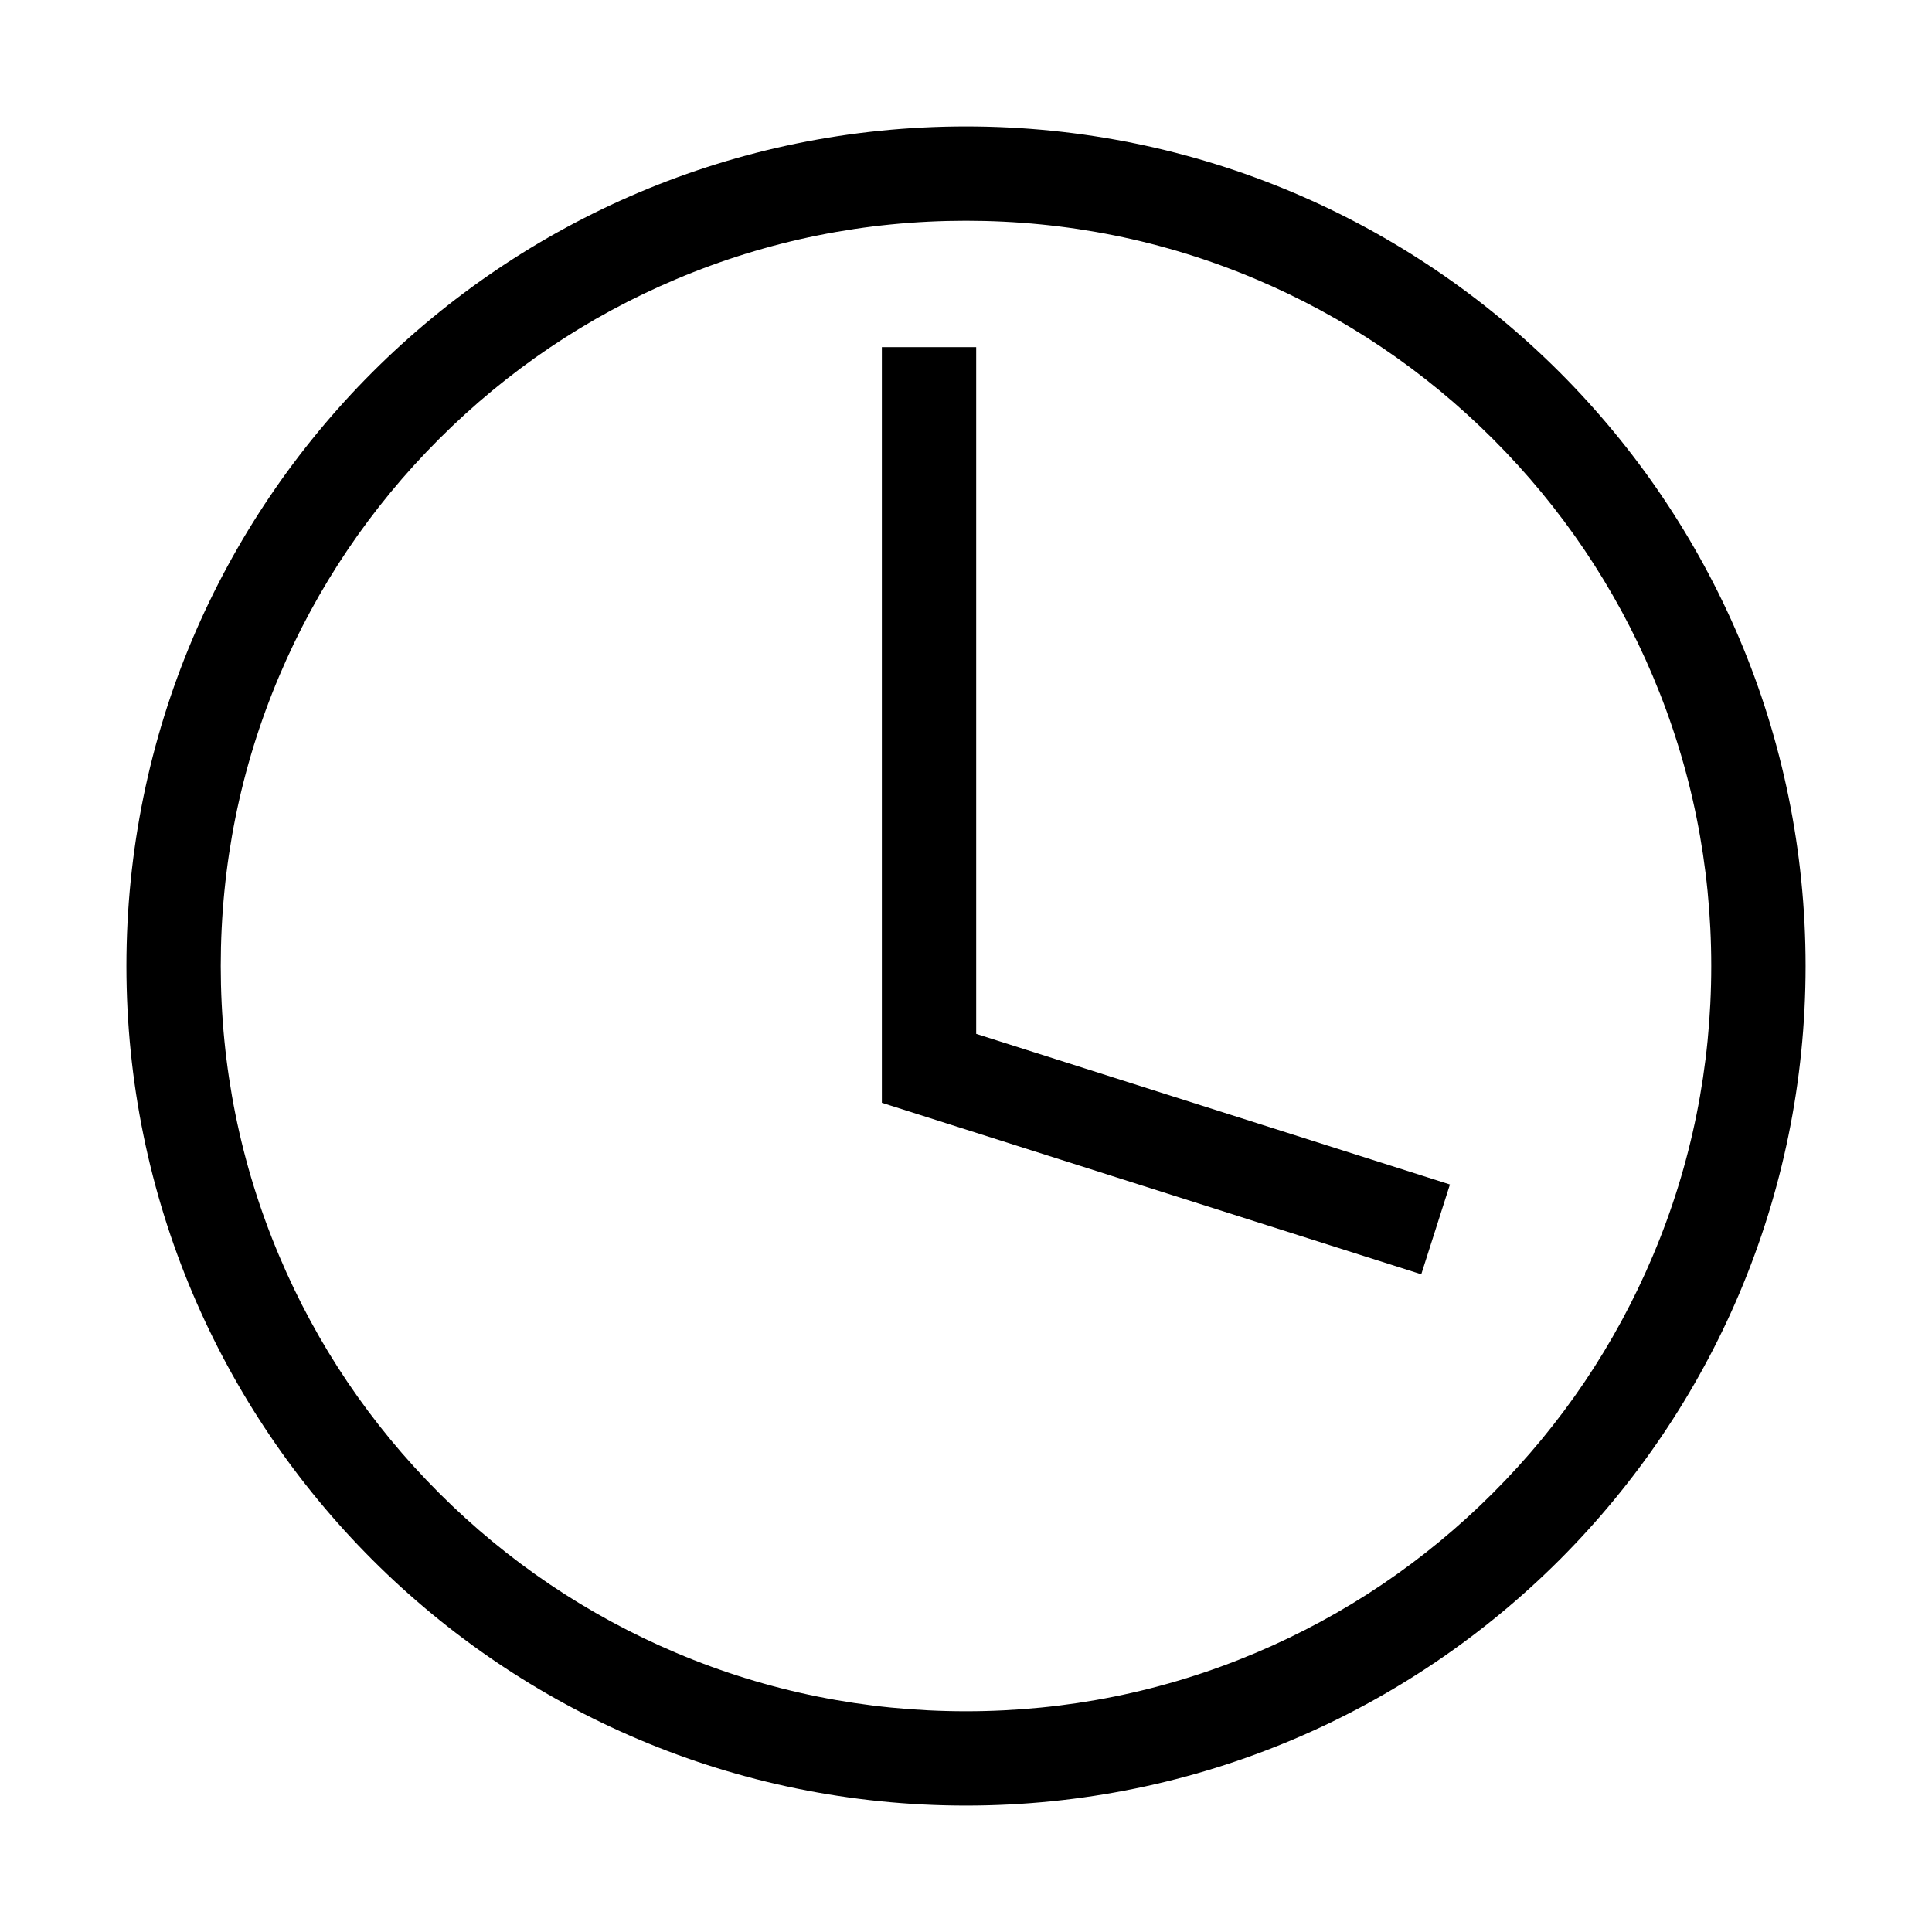
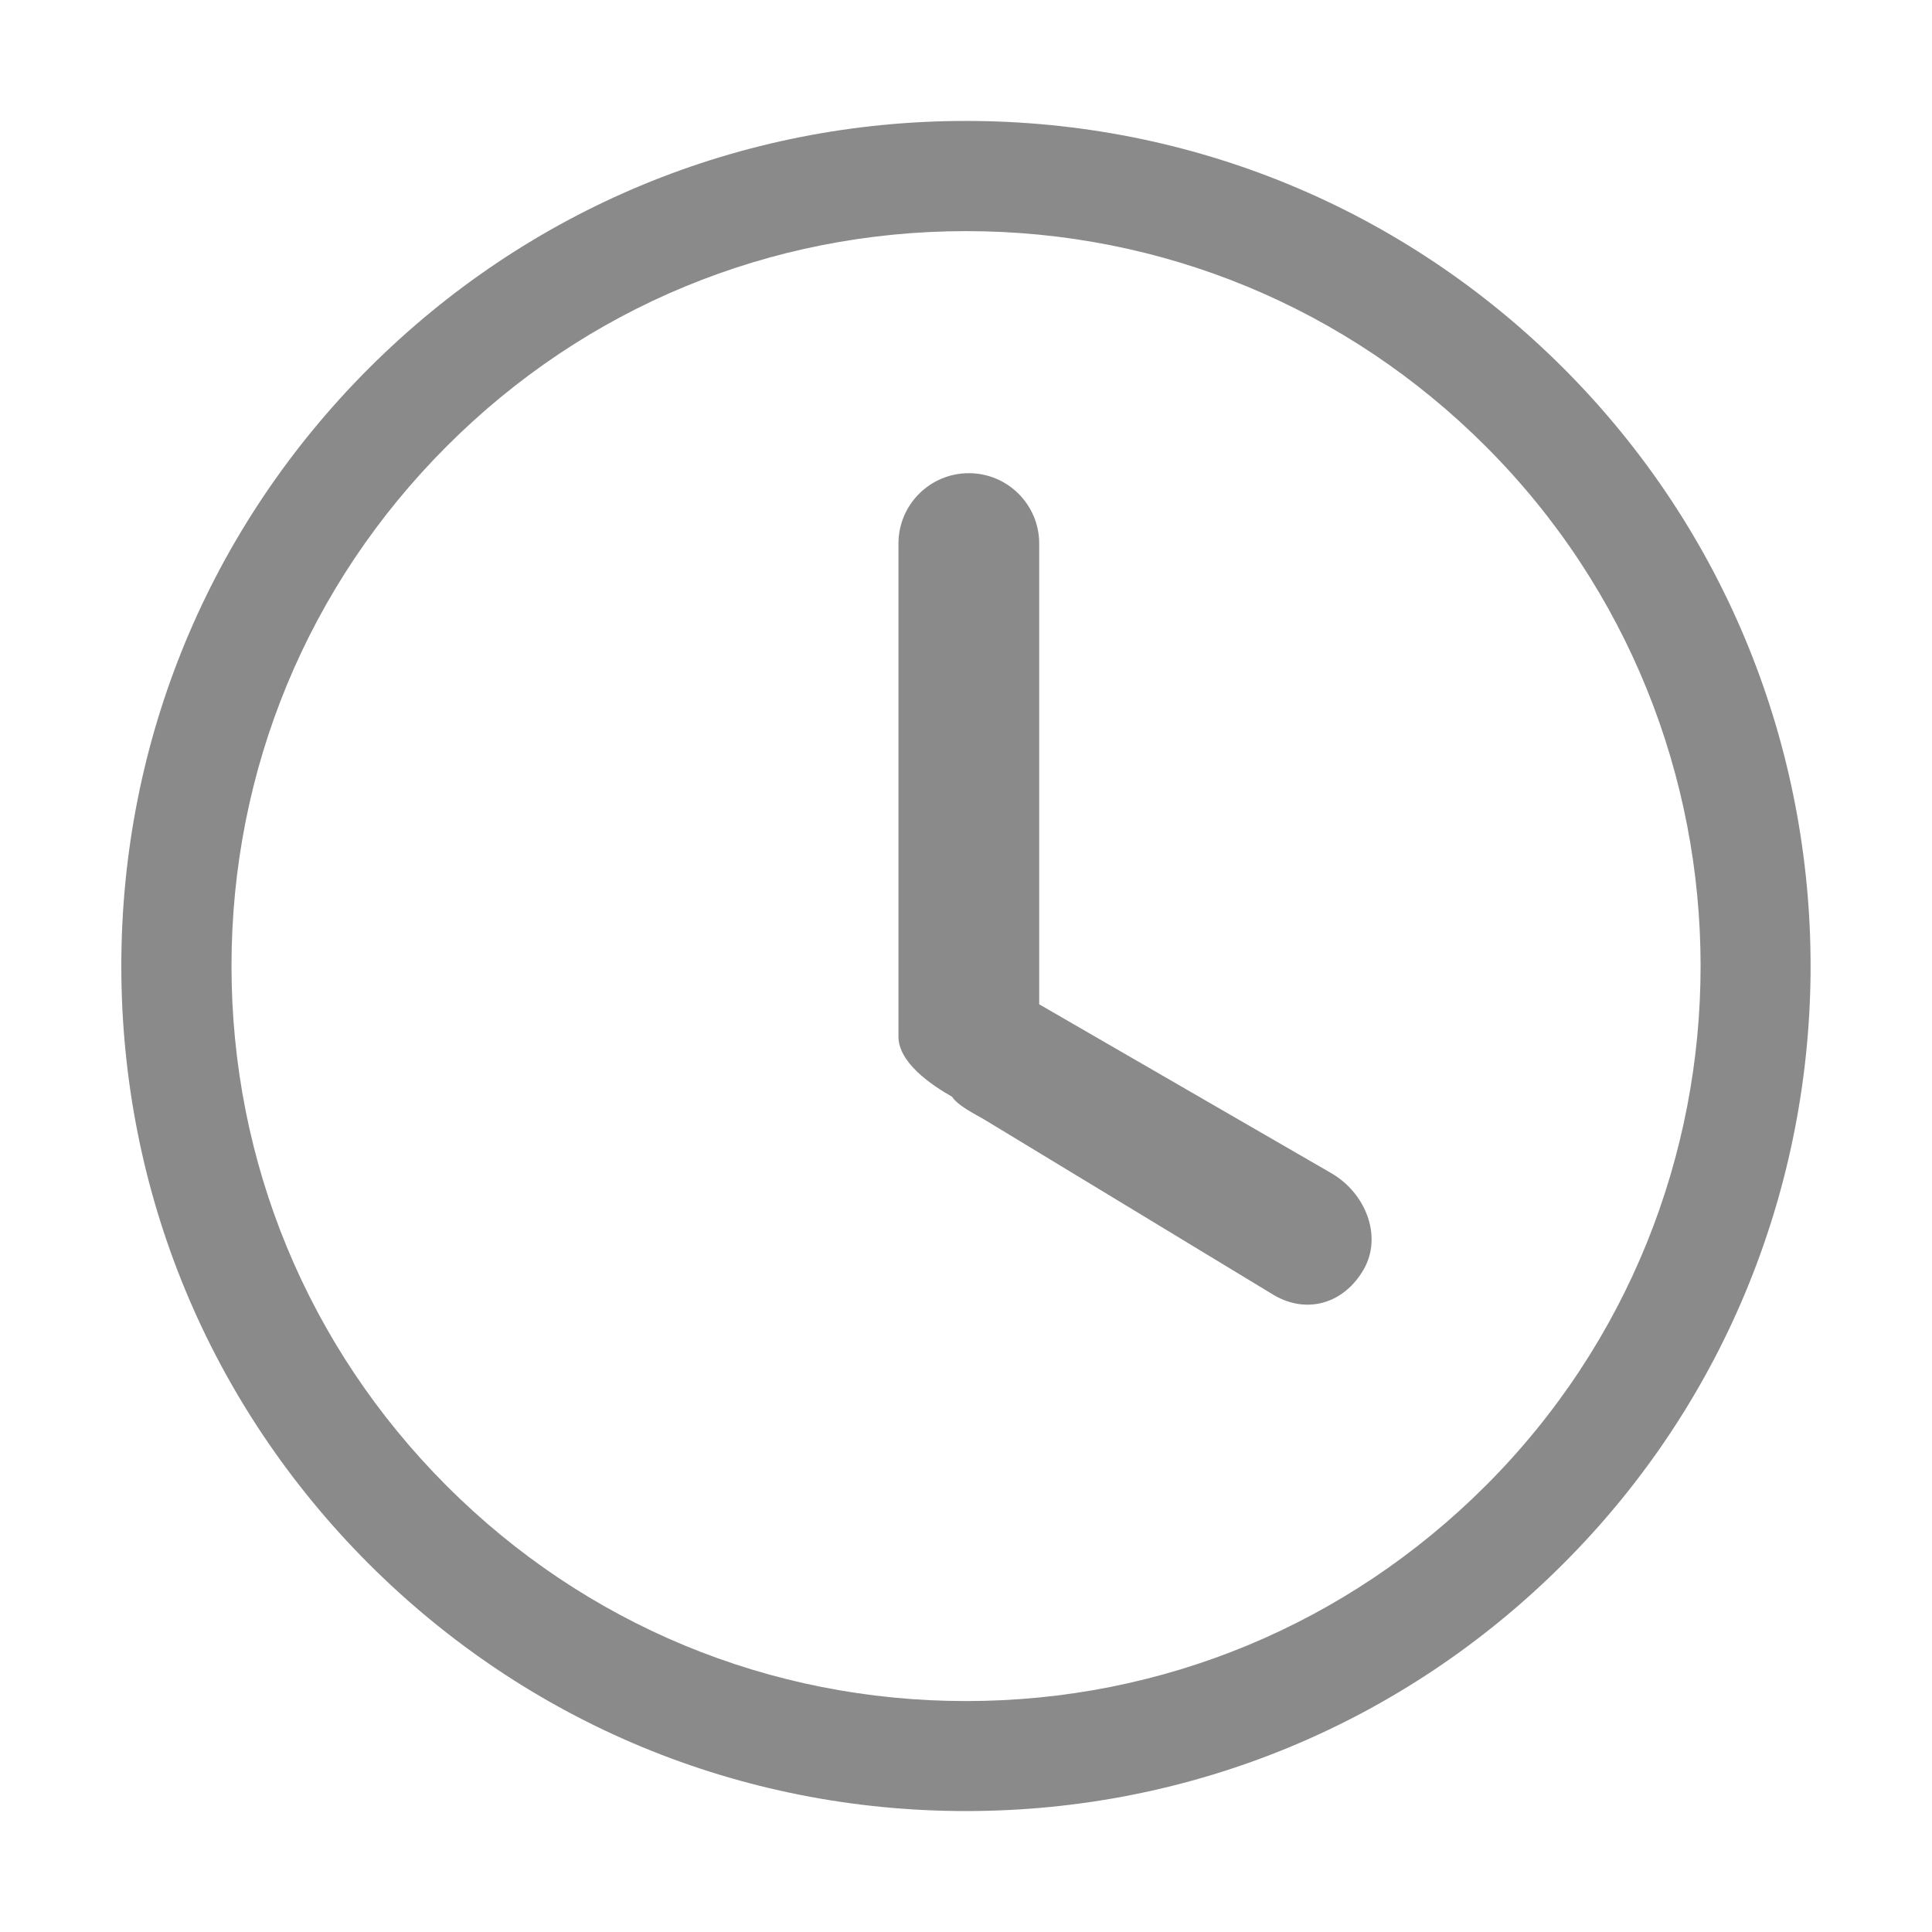
- <svg xmlns="http://www.w3.org/2000/svg" t="1611559507874" class="icon" viewBox="0 0 1024 1024" version="1.1" p-id="13105" width="32" height="32">
+ <svg xmlns="http://www.w3.org/2000/svg" t="1614155240293" class="icon" viewBox="0 0 1024 1024" version="1.1" p-id="1465" width="200" height="200">
  <defs>
    <style type="text/css" />
  </defs>
-   <path d="M512 67C266.2 67 67 266.2 67 512s199.2 445 445 445 445-199.2 445-445S757.8 67 512 67z m279.3 724.3c-36.3 36.3-78.5 64.8-125.6 84.7-48.7 20.6-100.4 31-153.7 31s-105.1-10.4-153.7-31c-47-19.9-89.3-48.4-125.6-84.7-36.3-36.3-64.8-78.5-84.7-125.6-20.6-48.7-31-100.4-31-153.7s10.4-105.1 31-153.7c19.9-47 48.4-89.3 84.7-125.6 36.3-36.3 78.5-64.8 125.6-84.7 48.7-20.6 100.4-31 153.7-31s105.1 10.4 153.7 31c47 19.9 89.3 48.4 125.6 84.7 36.3 36.3 64.8 78.5 84.7 125.6 20.6 48.7 31 100.4 31 153.7s-10.4 105.1-31 153.7c-19.9 47.1-48.4 89.3-84.7 125.6zM517.5 548l251 79.8-15.2 47.6-285.9-90.9V184h50v364z" fill="" p-id="13106" />
+   <path d="M705.6 621.8l-154.8-89.5V288.1c0-20.6-16.7-37.3-37.3-37.3-20.6 0-37.3 16.7-37.3 37.3v261.3c0 13.8 17.2 25.5 28.4 31.9 3.1 4.7 11.6 8.9 16.8 11.9l153.9 93.3c17.8 10.3 37.2 4.2 47.5-13.7 10.2-17.9 0.7-40.7-17.2-51z" p-id="1466" fill="#8a8a8a" />
+   <path d="M828.7 195.2C744.1 110.6 631.7 64.1 512 64.1c-119.6 0-232 46.6-316.6 131.2C110.9 279.9 64.3 392.4 64.3 512c0 119.7 46.5 232.1 131.1 316.8 84.5 84.5 197 131.1 316.6 131.1 119.6 0 232.1-46.6 316.7-131.2 174.6-174.6 174.6-458.8 0-633.5z m-41.2 592.2C713.9 861 616.1 901.6 512 901.6c-104 0-201.8-40.5-275.3-114.1s-114-171.4-114-275.5 40.5-201.9 114.1-275.5c73.5-73.6 171.3-114 275.3-114S713.9 163 787.5 236.6c151.8 151.8 151.8 399 0 550.8z" p-id="1467" fill="#8a8a8a" />
</svg>
